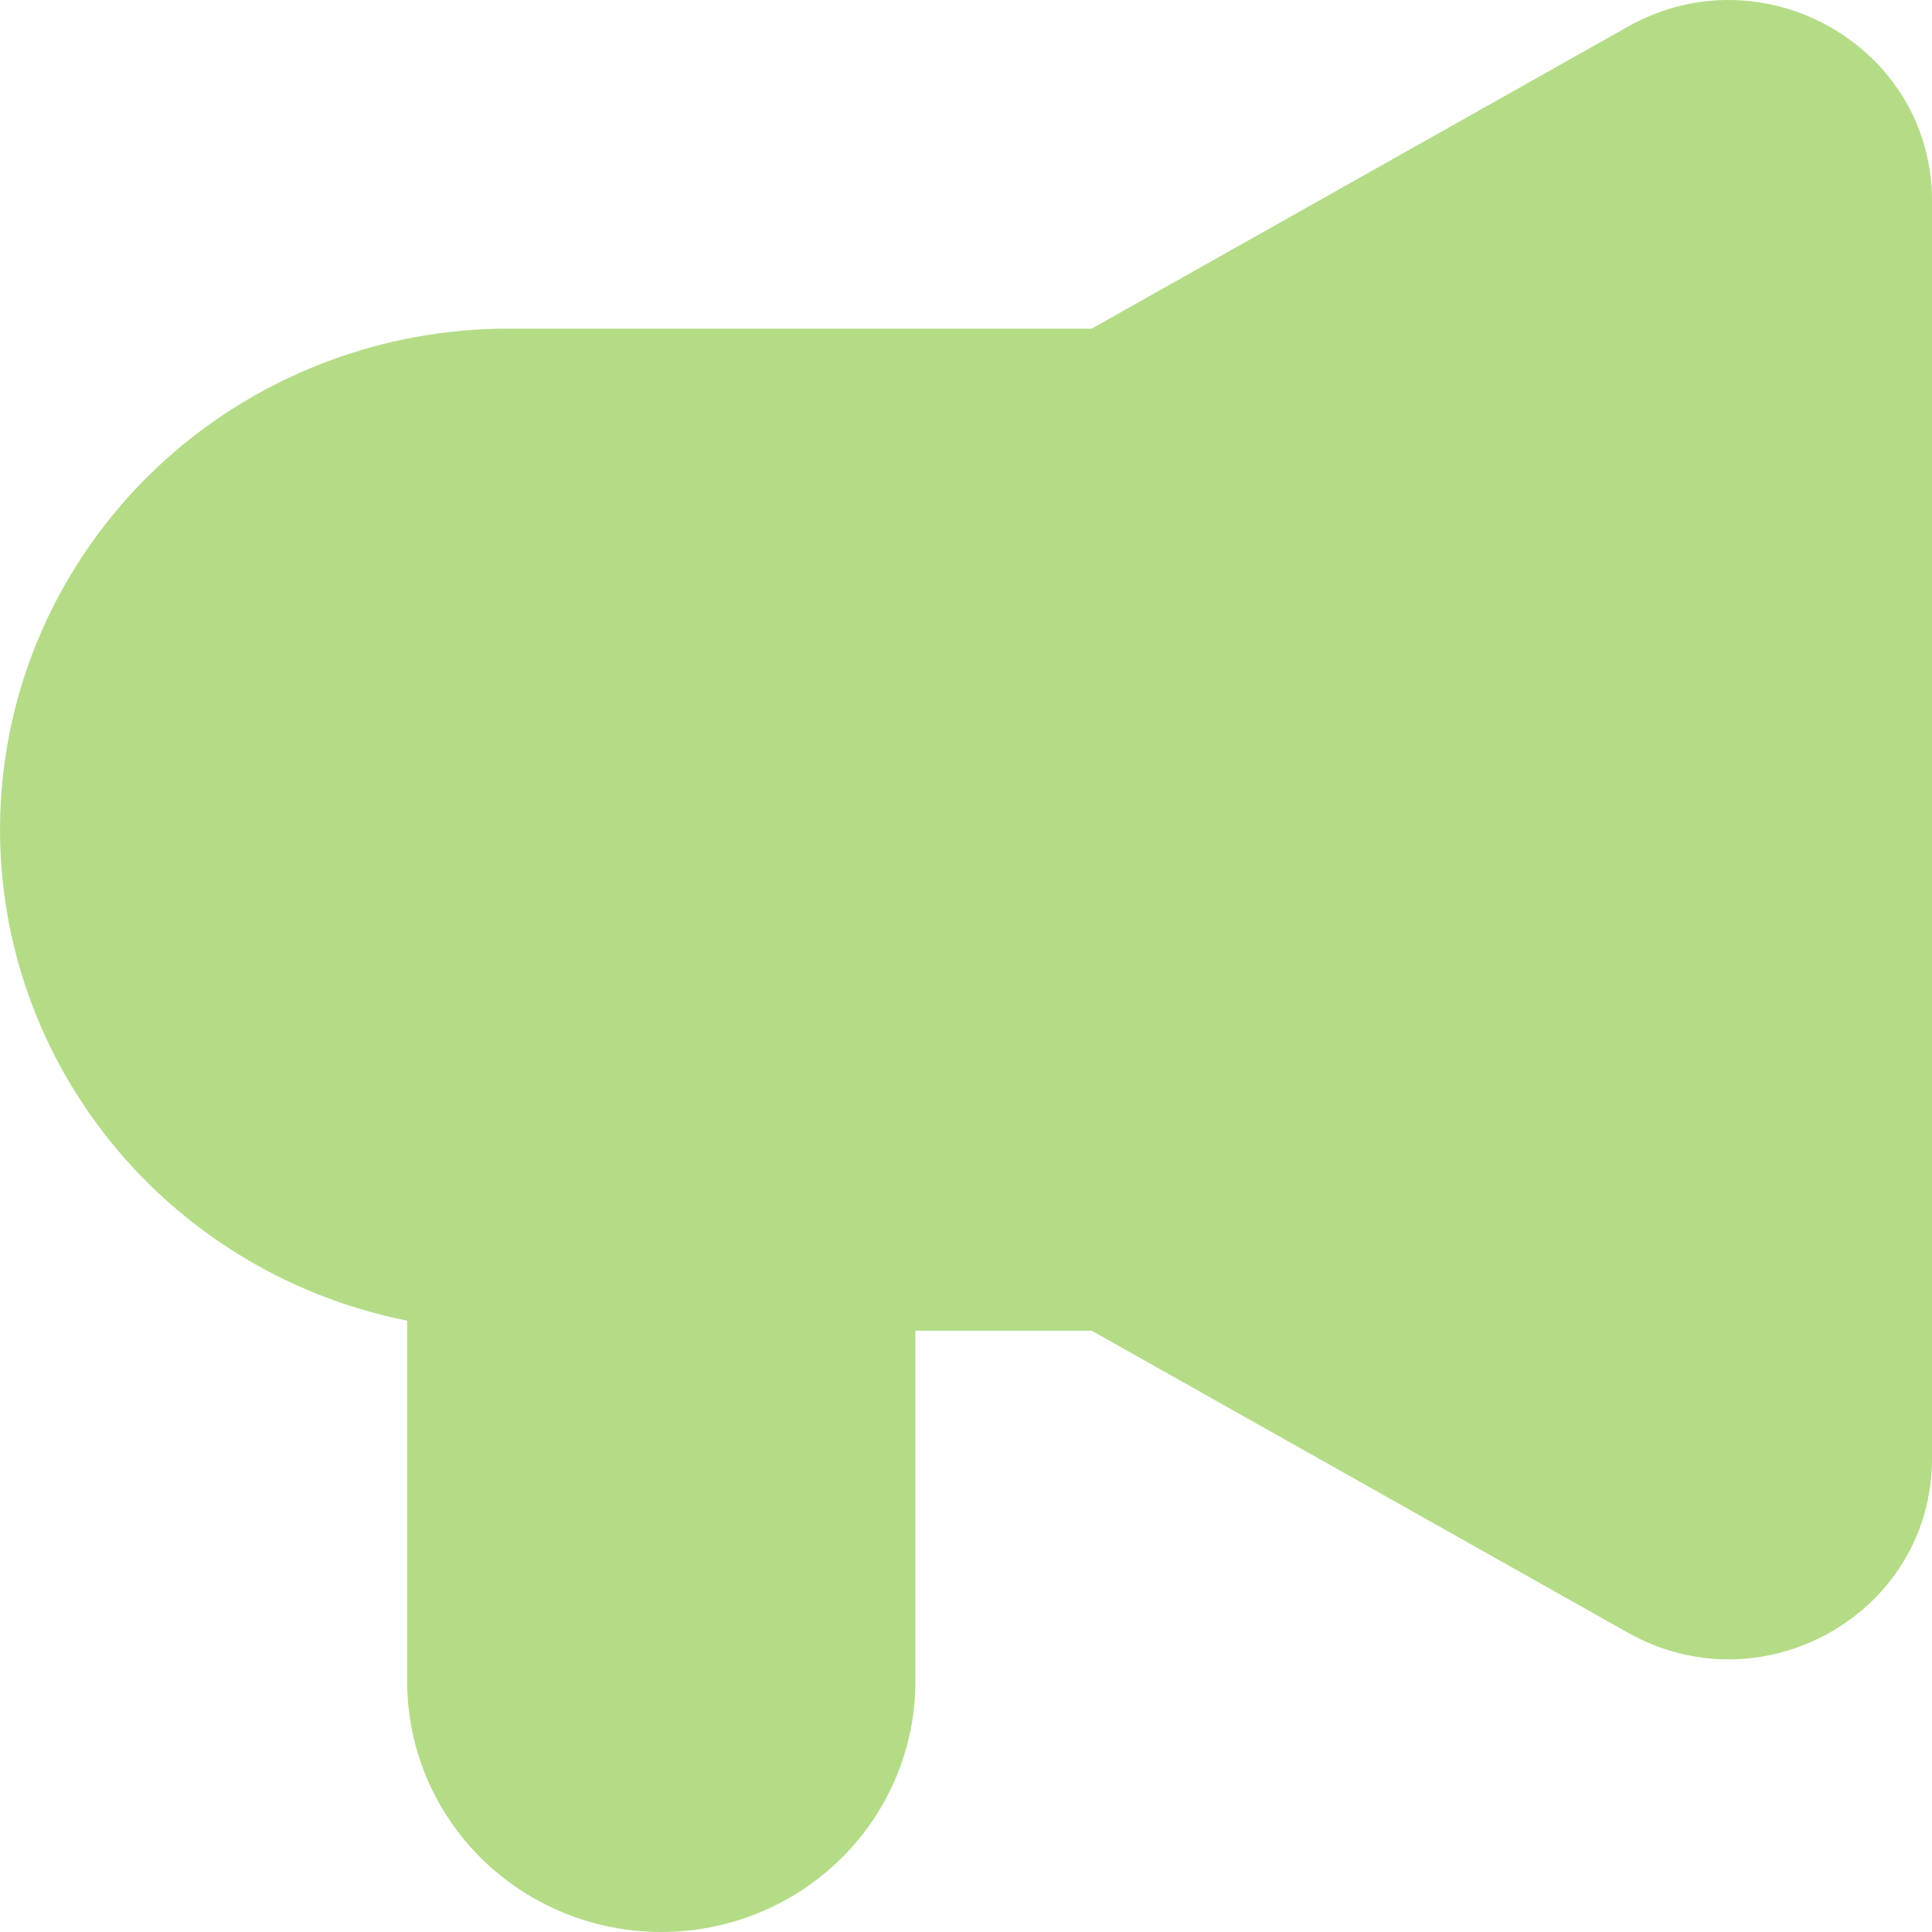
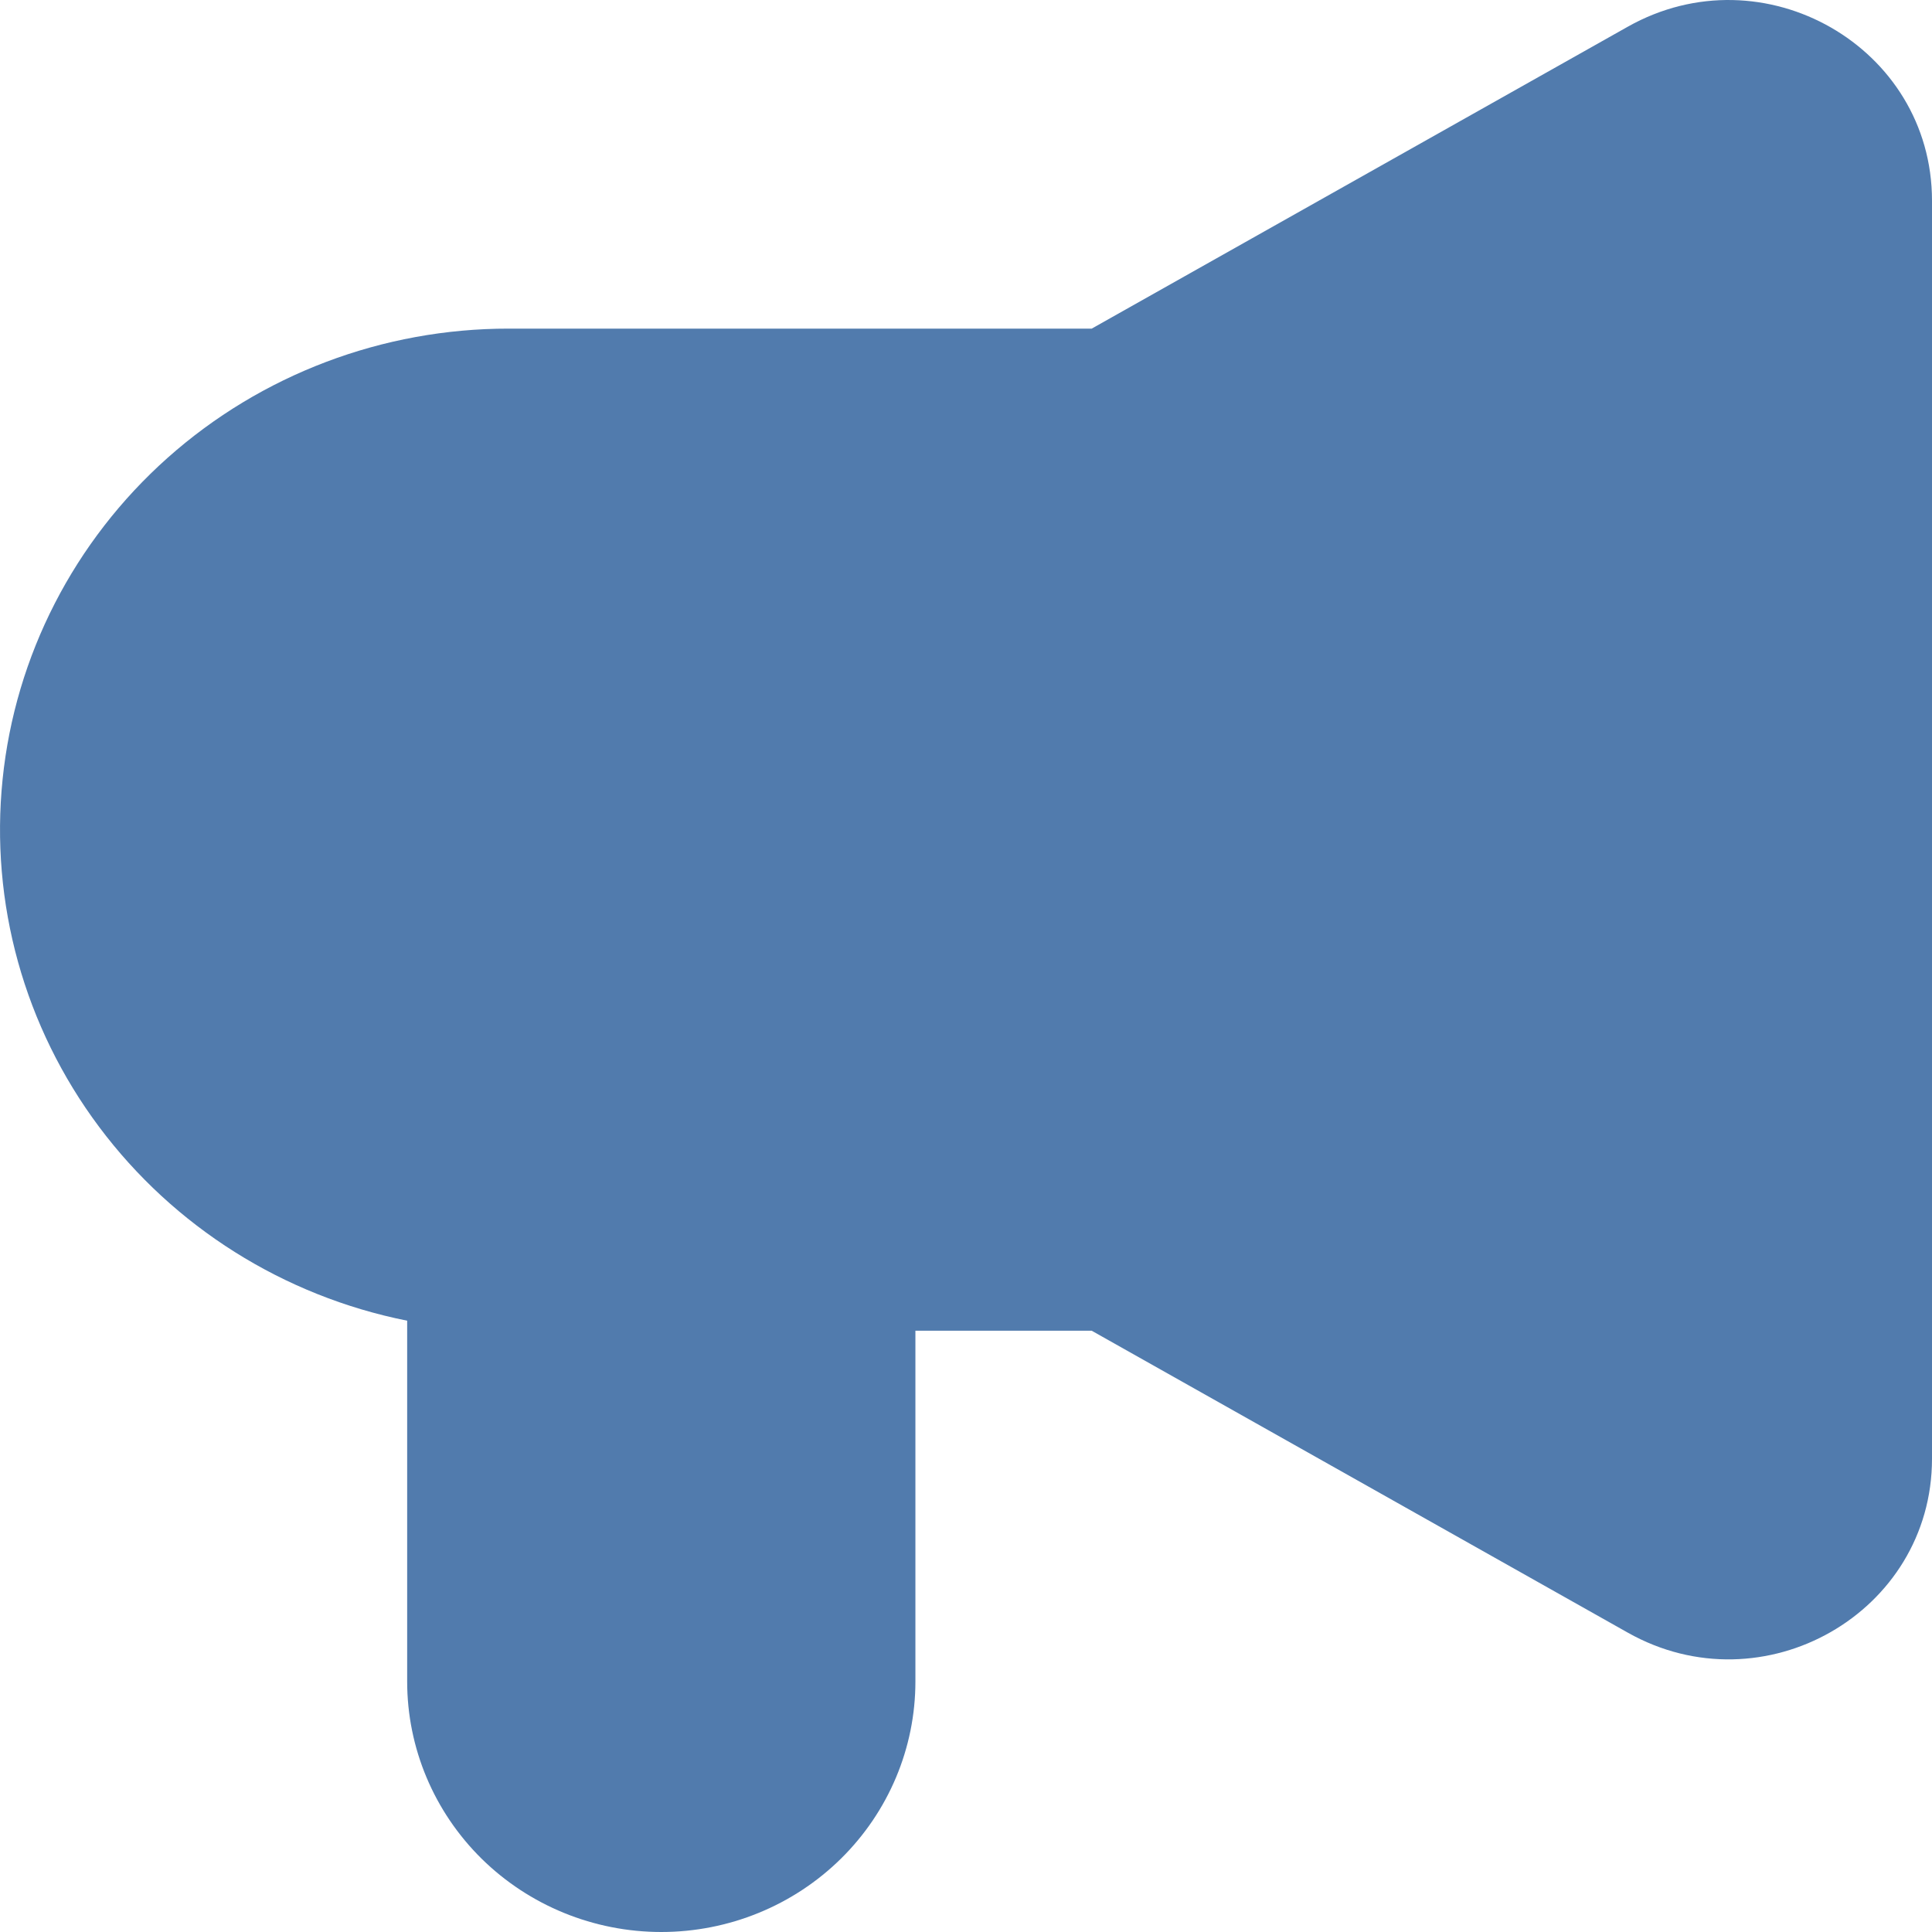
<svg xmlns="http://www.w3.org/2000/svg" width="32" height="32" viewBox="0 0 32 32" fill="none">
-   <path fill-rule="evenodd" clip-rule="evenodd" d="M32 3.324C32 0.776 29.207 -0.822 26.962 0.442L18.082 5.443H8.427C6.34 5.441 4.325 6.204 2.776 7.583C1.227 8.963 0.252 10.861 0.043 12.908C-0.167 14.956 0.402 17.007 1.641 18.664C2.879 20.321 4.697 21.466 6.744 21.875V27.851C6.744 28.951 7.187 30.006 7.976 30.785C8.766 31.563 9.837 32 10.953 32C12.069 32 13.14 31.563 13.929 30.785C14.719 30.006 15.162 28.951 15.162 27.851V22.041H18.082L26.962 27.042C29.207 28.307 32 26.71 32 24.161V3.324Z" fill="#B4DC87" />
+   <path fill-rule="evenodd" clip-rule="evenodd" d="M32 3.324C32 0.776 29.207 -0.822 26.962 0.442L18.082 5.443H8.427C6.34 5.441 4.325 6.204 2.776 7.583C1.227 8.963 0.252 10.861 0.043 12.908C-0.167 14.956 0.402 17.007 1.641 18.664C2.879 20.321 4.697 21.466 6.744 21.875V27.851C6.744 28.951 7.187 30.006 7.976 30.785C8.766 31.563 9.837 32 10.953 32C12.069 32 13.14 31.563 13.929 30.785C14.719 30.006 15.162 28.951 15.162 27.851V22.041H18.082L26.962 27.042C29.207 28.307 32 26.71 32 24.161V3.324Z" fill="#517BAD" />
</svg>
